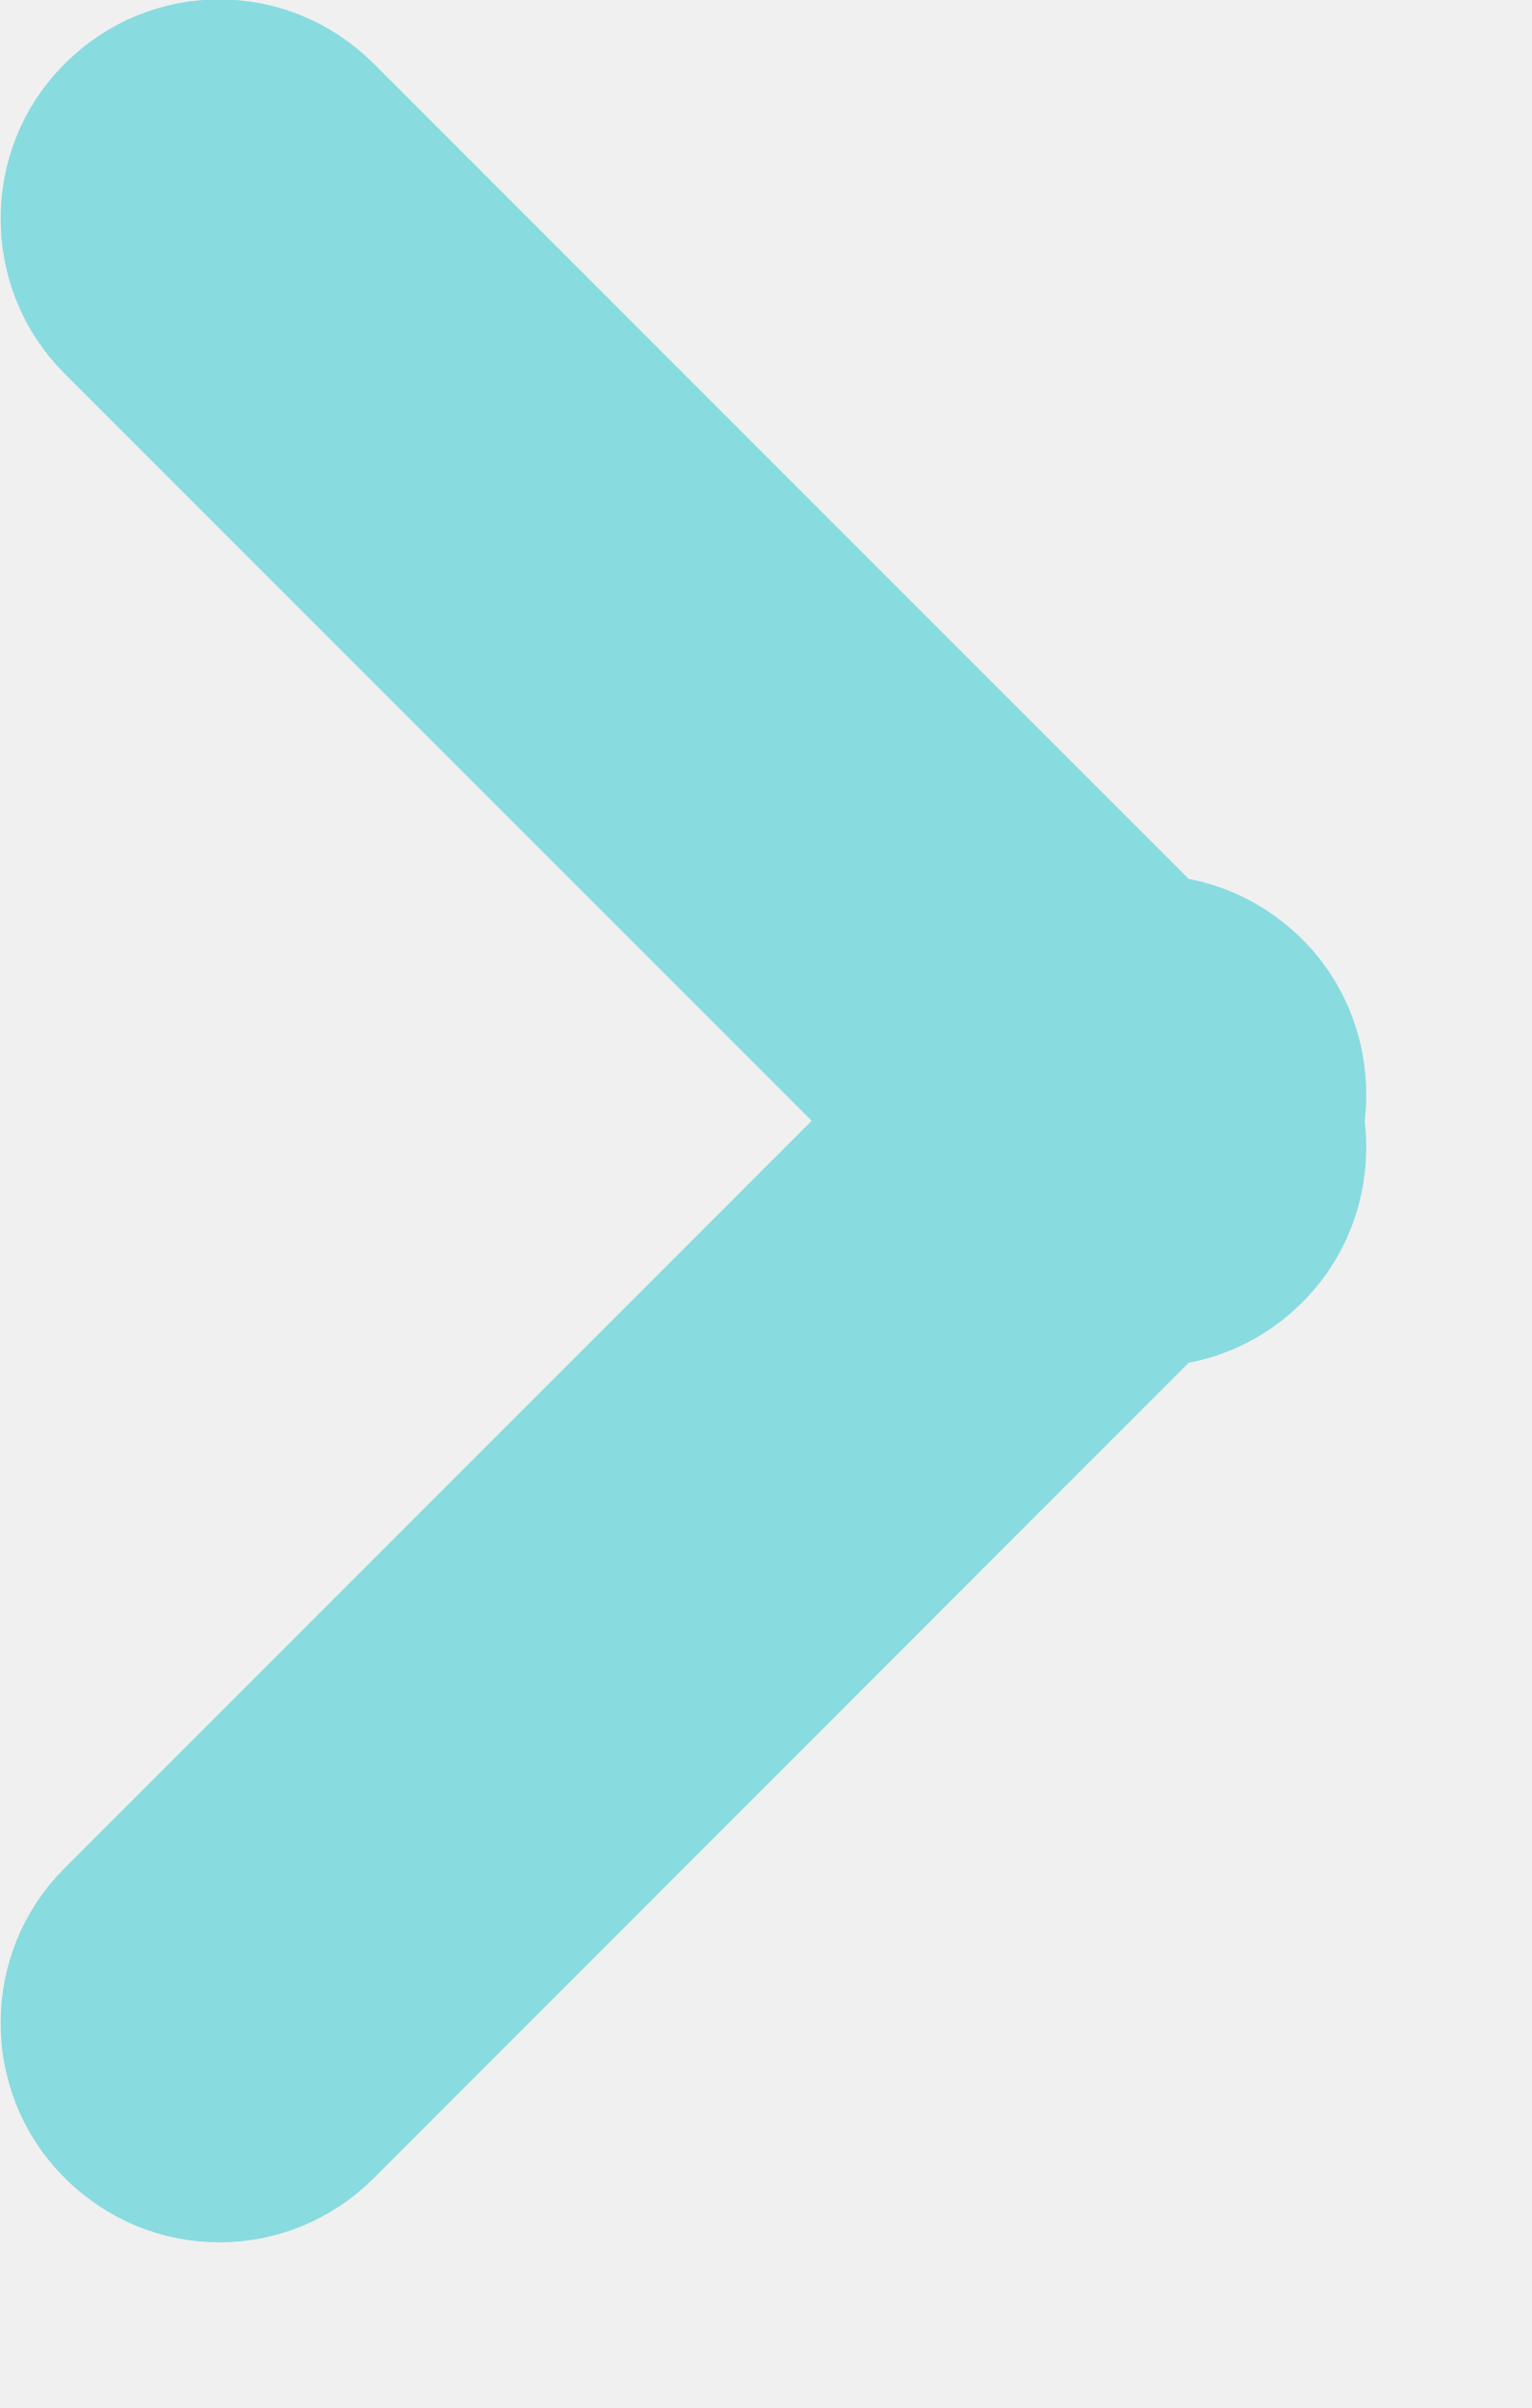
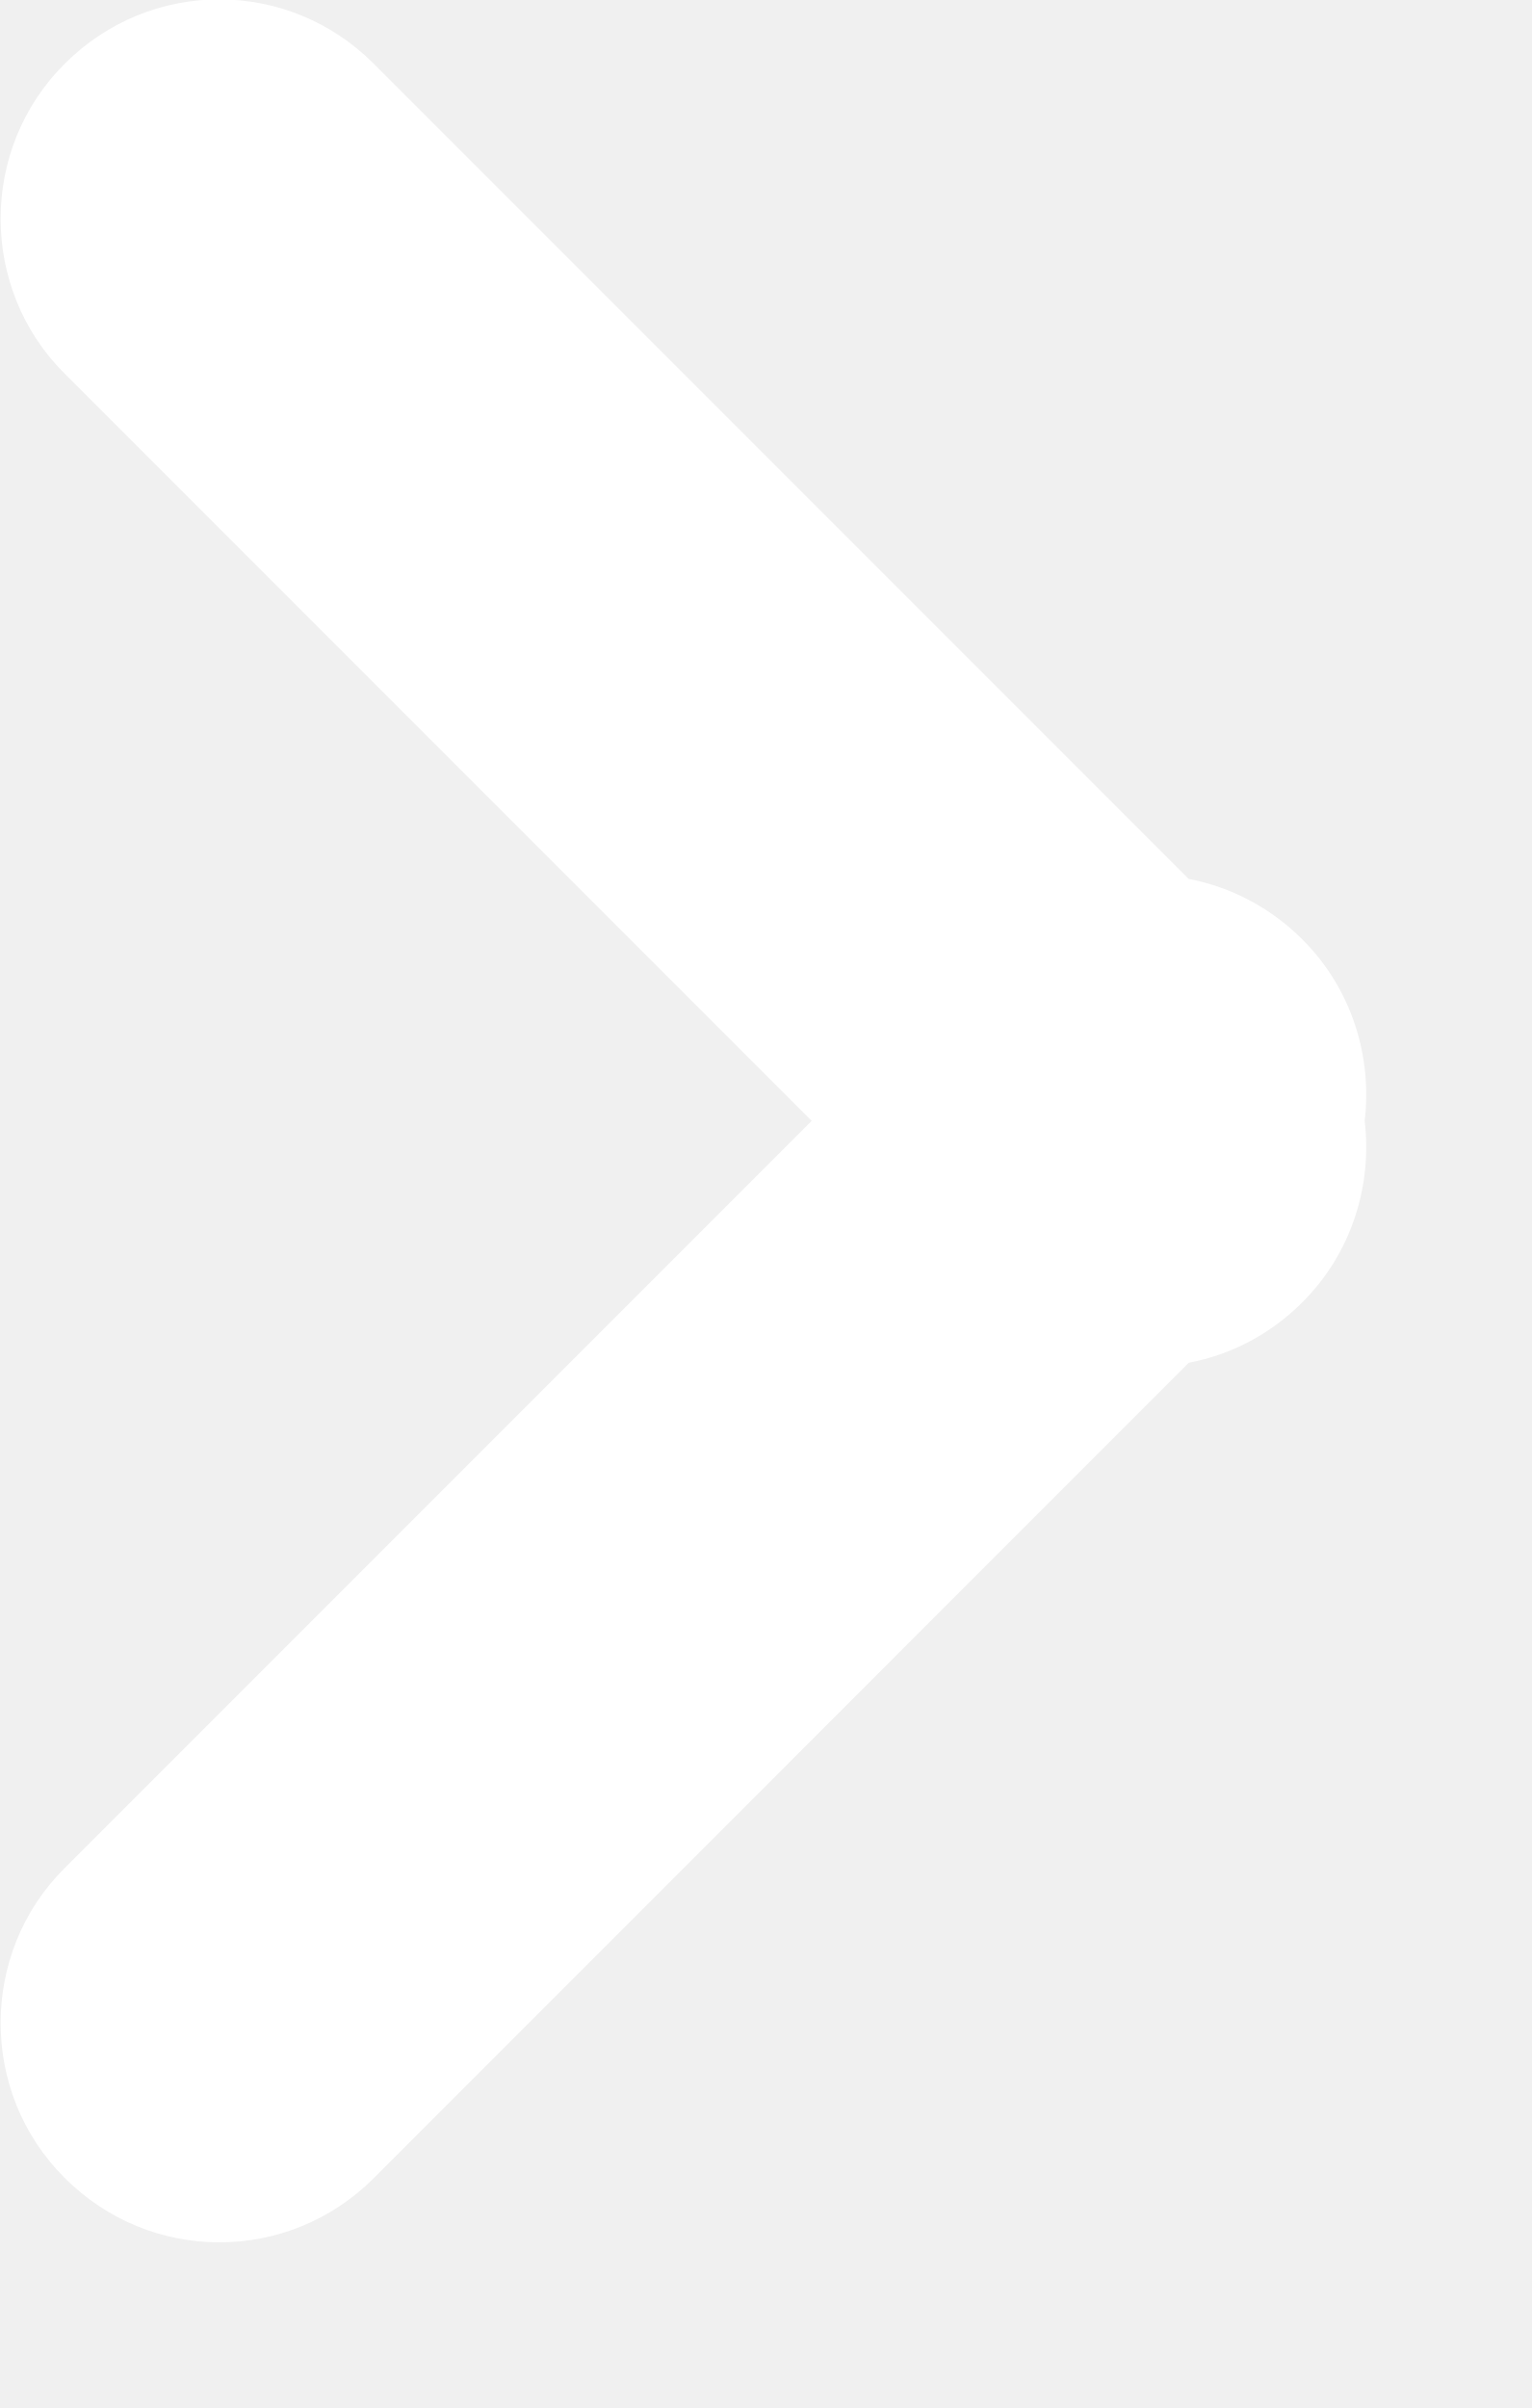
<svg xmlns="http://www.w3.org/2000/svg" width="7px" height="11px" viewBox="0 0 7 11" version="1.1">
  <defs />
  <g id="govCMS-Theme" stroke="none" stroke-width="1" fill="none" fill-rule="evenodd">
-     <g id="DESKTOP-03-A-DROPDOWN-v3" transform="translate(-610, -134)" fill="#88DBDF">
+     <g id="DESKTOP-03-A-DROPDOWN-v3" transform="translate(-610, -134)" fill="#FFFFFF">
      <g id="Hover" transform="translate(361, 0)">
        <g id="Dropdown" transform="translate(0, 66)">
          <path d="M252.123,73.706 L248.707,70.29 C248.322,69.905 247.685,69.901 247.295,70.292 C246.901,70.685 246.903,71.314 247.292,71.704 L251.018,75.429 C251.054,75.619 251.146,75.801 251.295,75.949 C251.52,76.174 251.829,76.268 252.123,76.233 C252.417,76.268 252.726,76.174 252.951,75.949 C253.099,75.801 253.192,75.619 253.228,75.429 L256.953,71.704 C257.343,71.314 257.345,70.685 256.951,70.292 C256.561,69.901 255.924,69.905 255.539,70.29 L252.123,73.706 Z" id="Combined-Shape" transform="translate(252.123, 73.12017) rotate(-90) translate(-252.123, -73.12017) " />
        </g>
      </g>
    </g>
  </g>
</svg>
